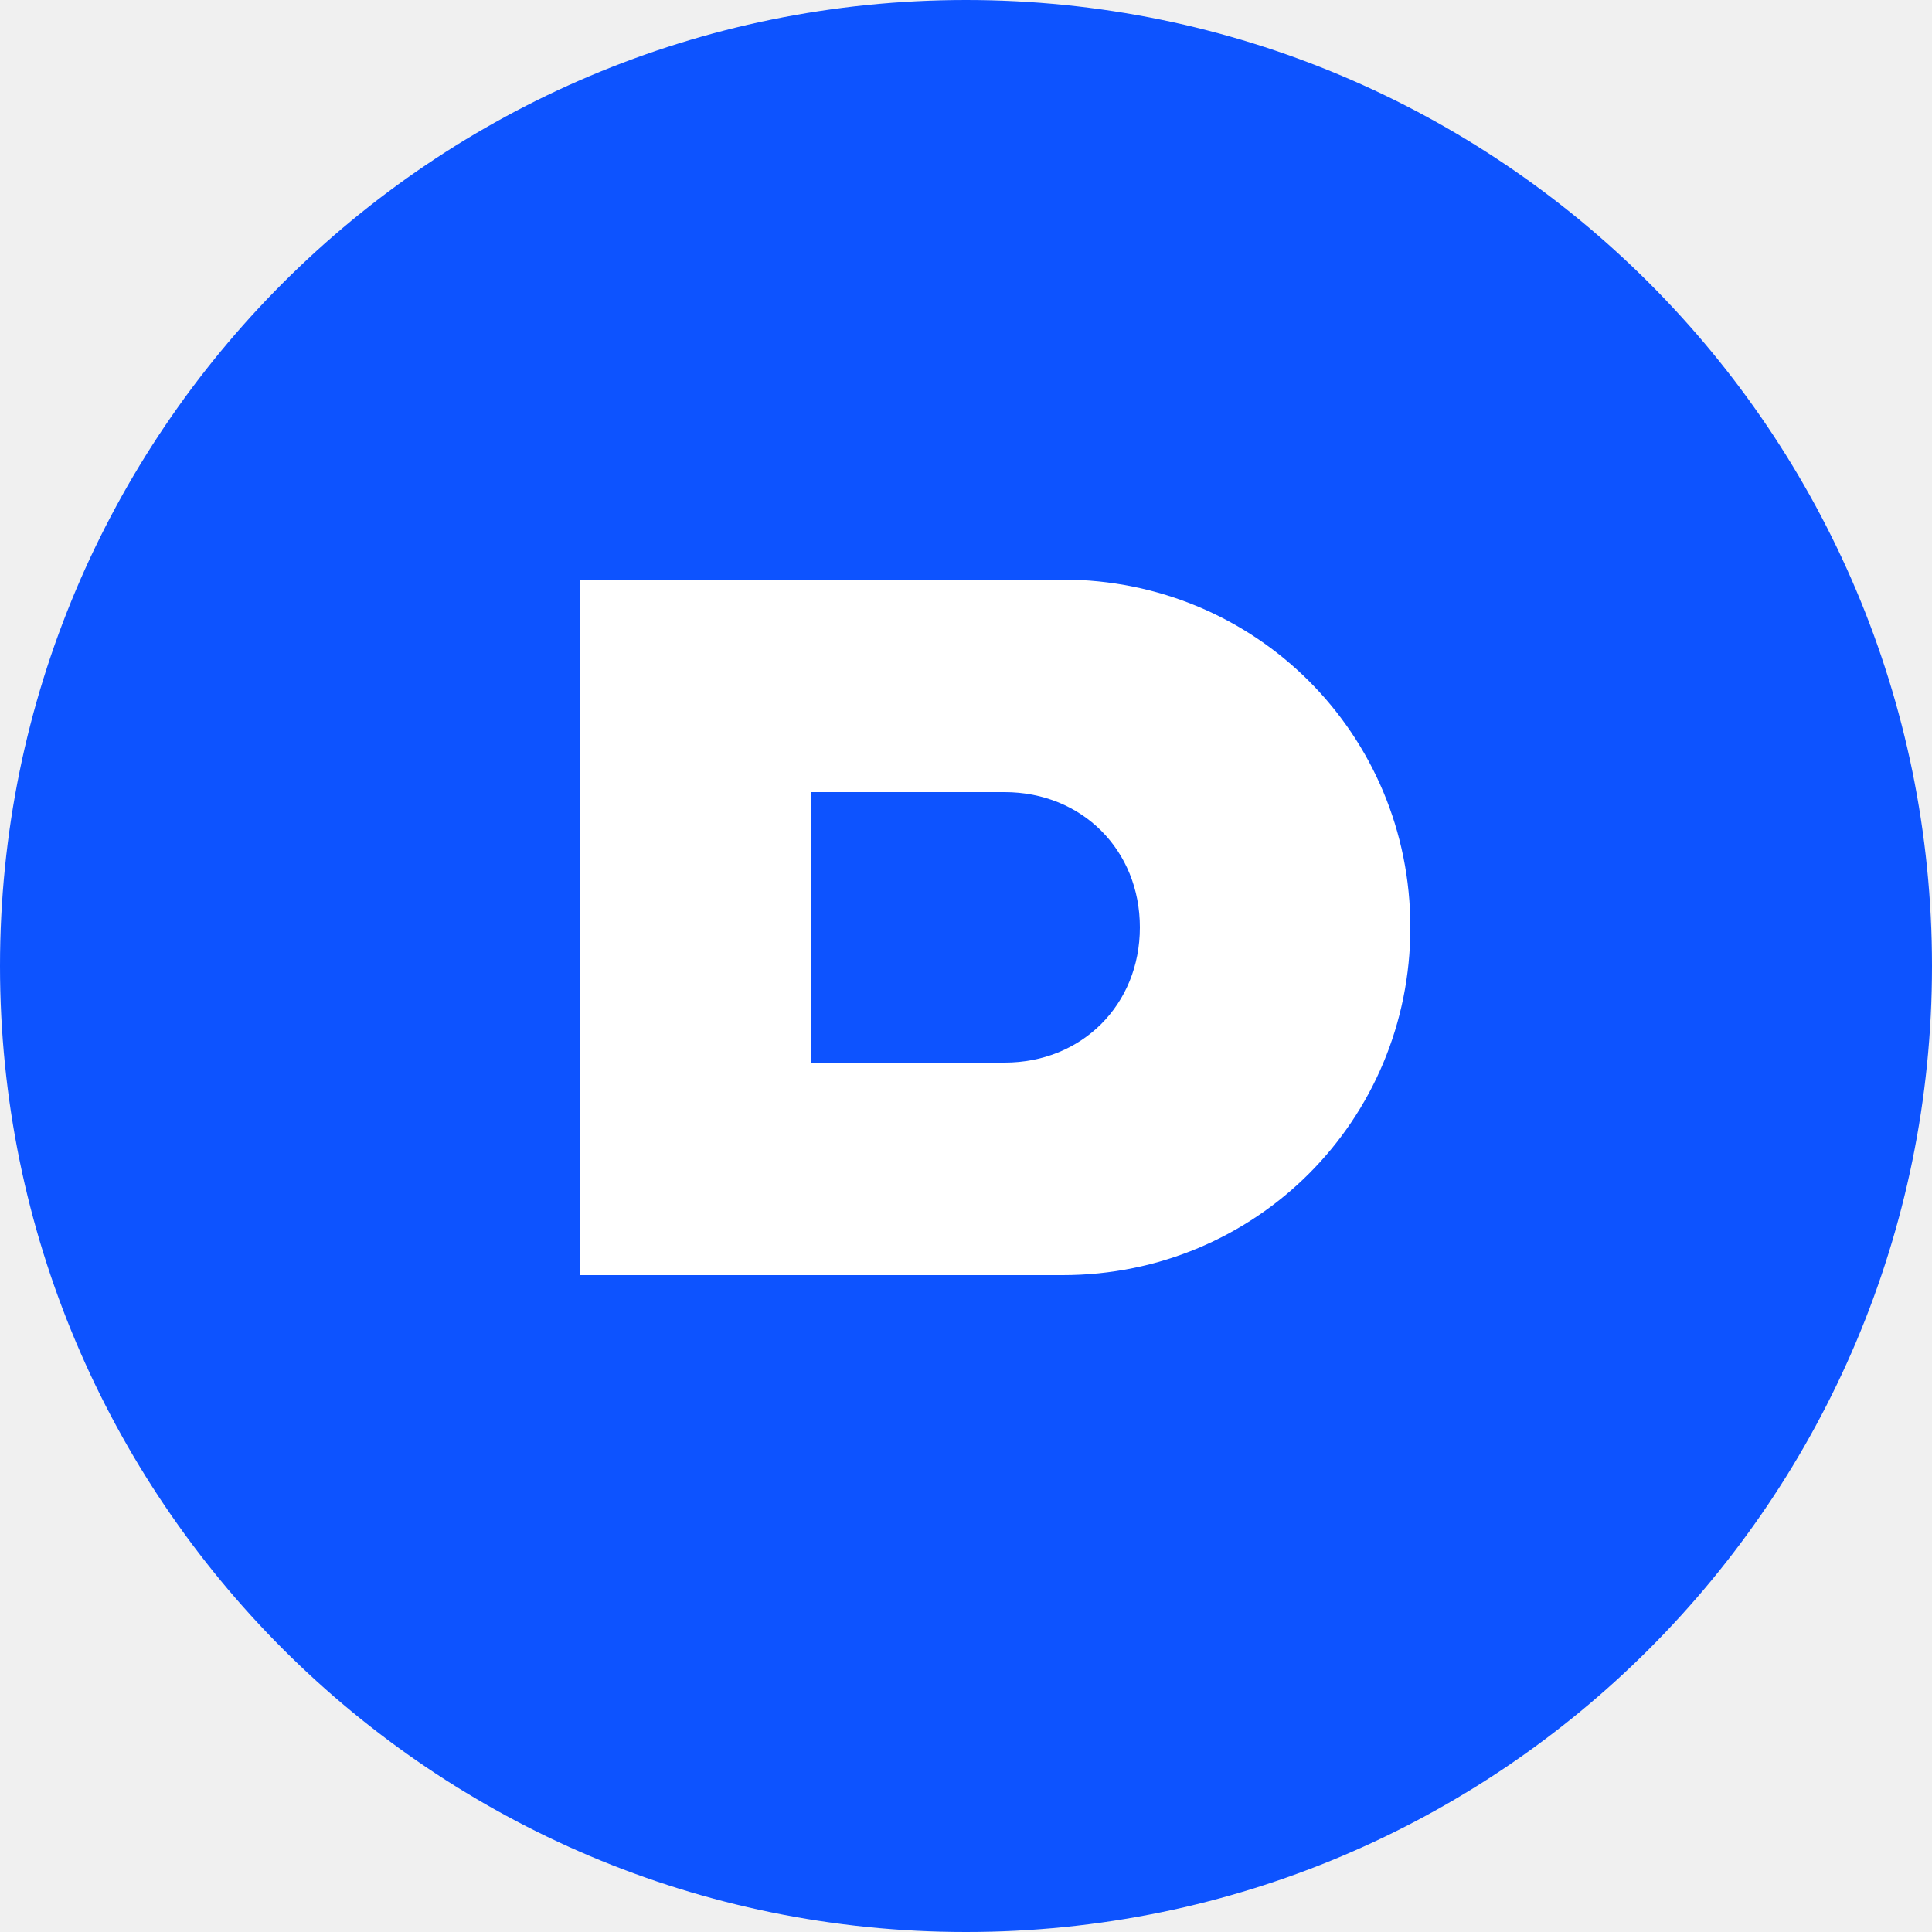
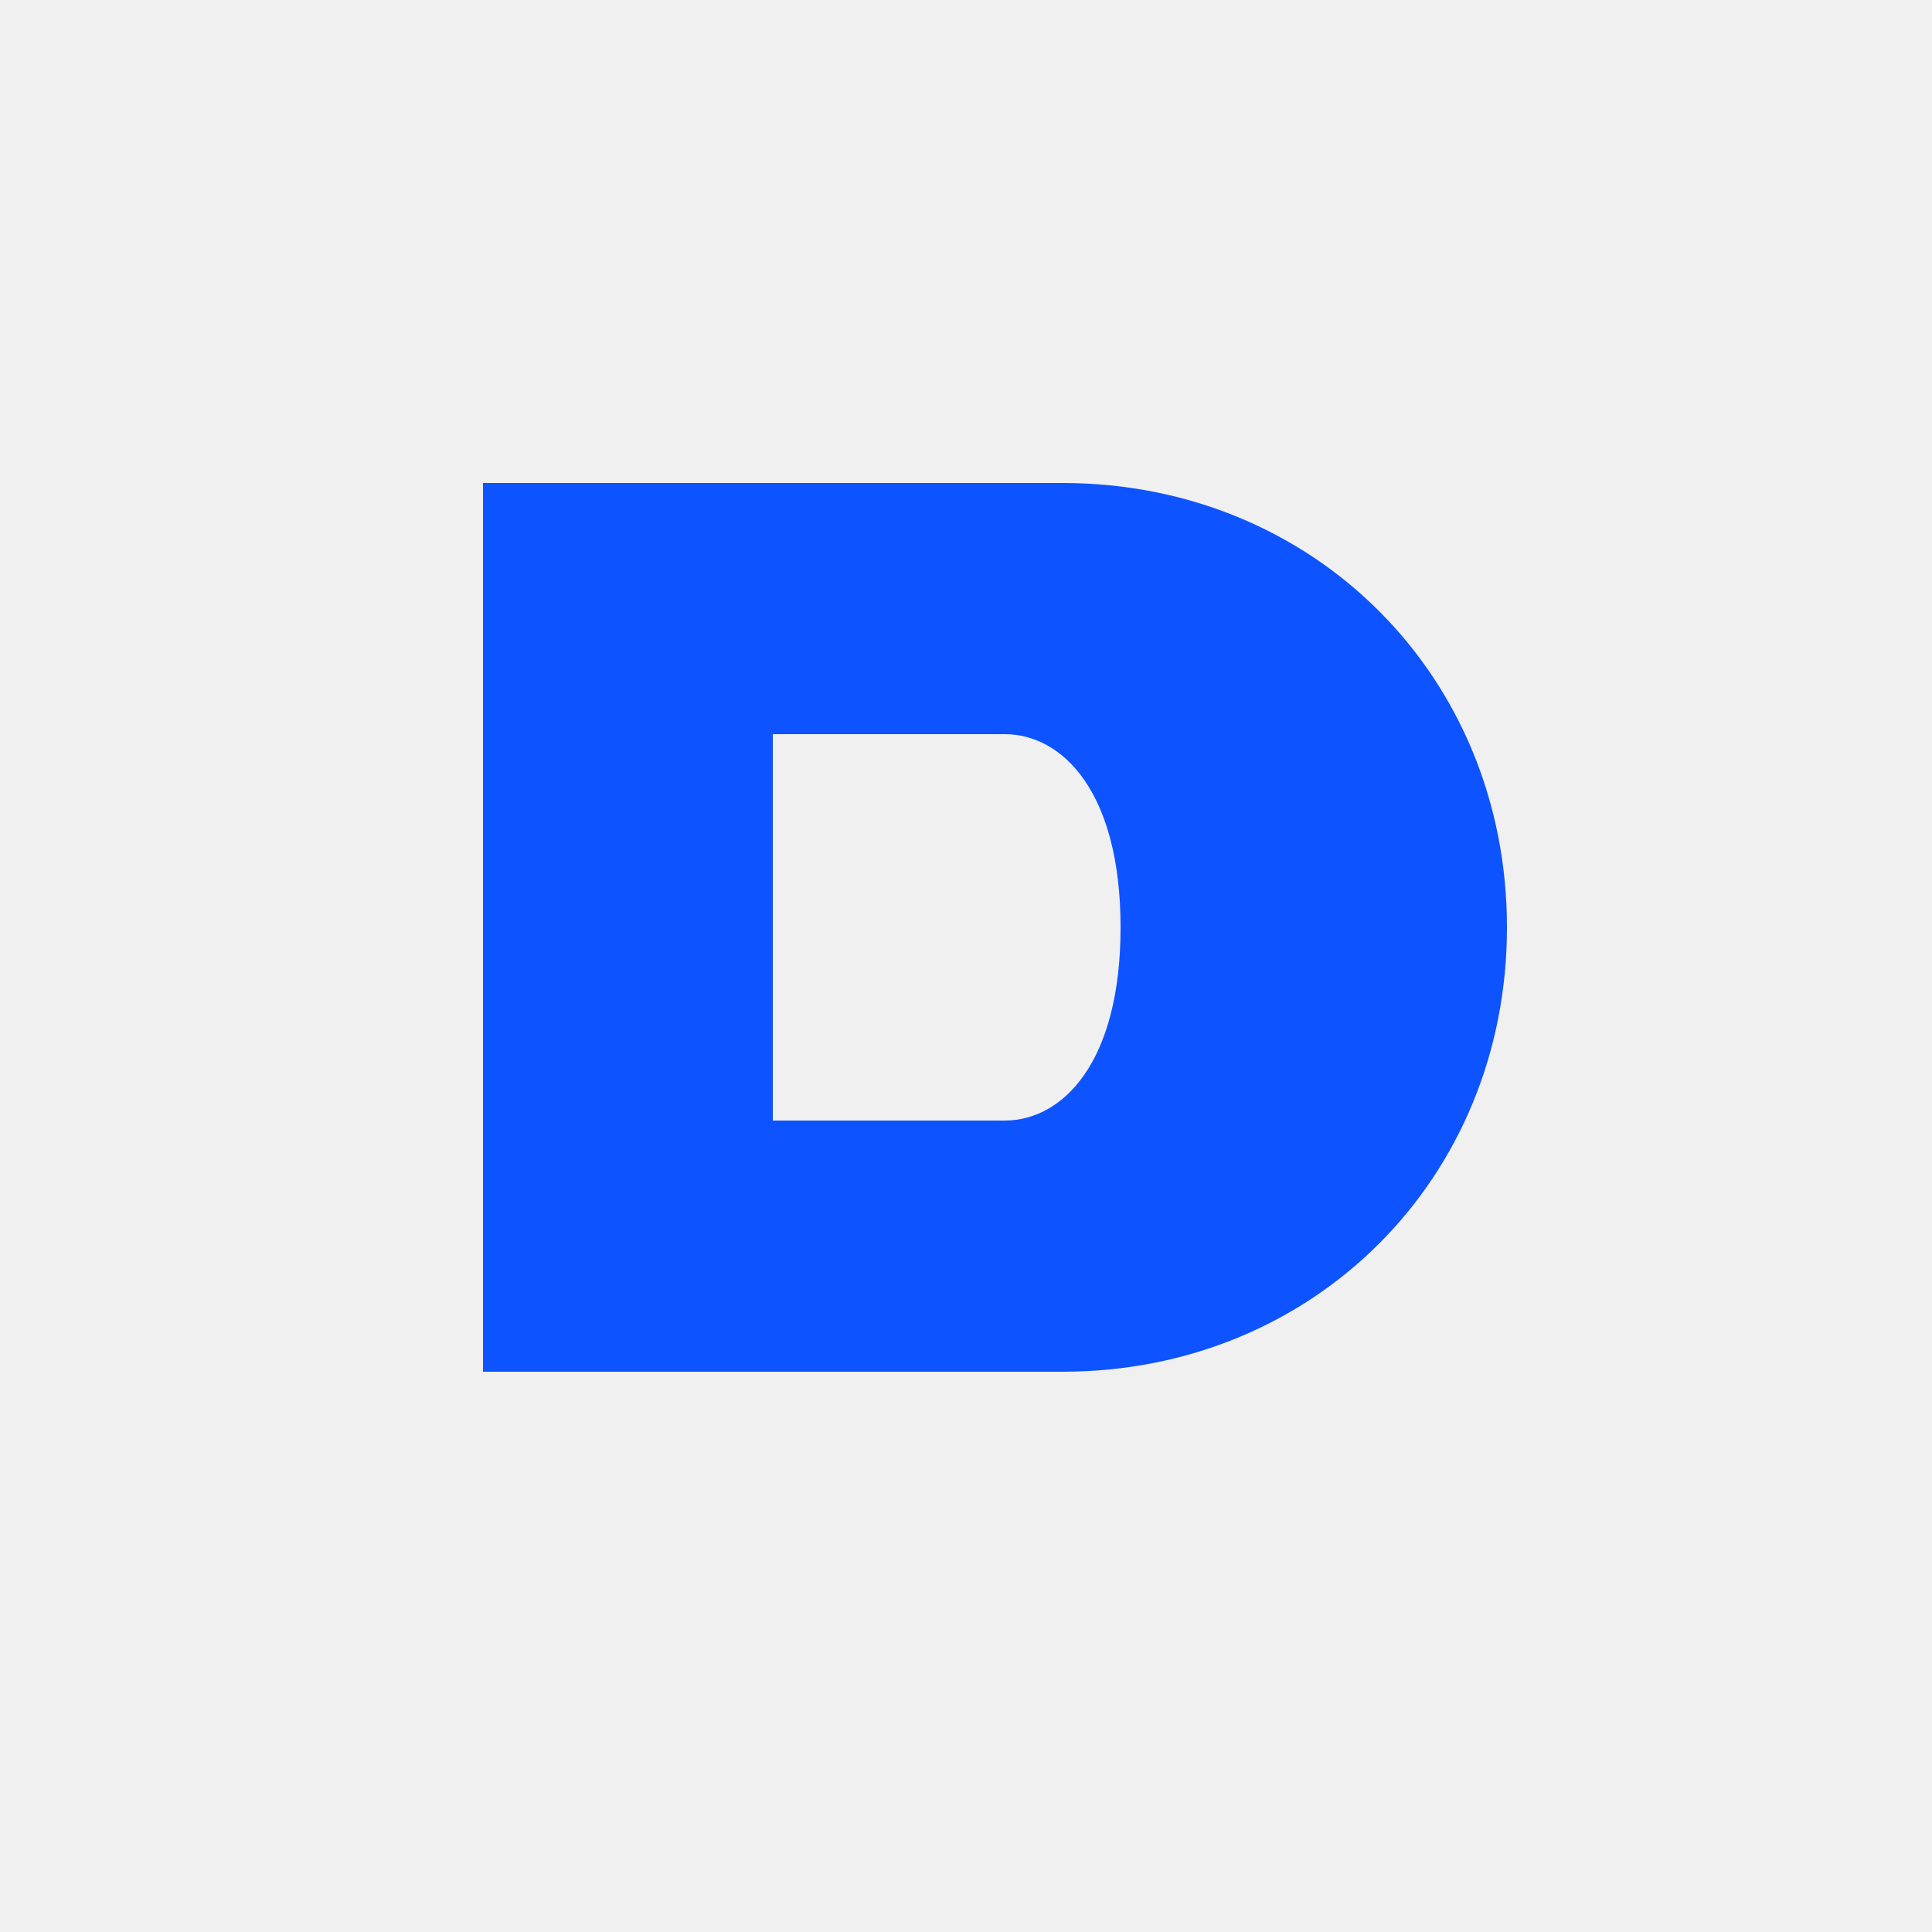
<svg xmlns="http://www.w3.org/2000/svg" viewBox="0 0 100 100">
-   <circle cx="50" cy="50" r="50" fill="#0D53FF" />
-   <path d="M30 30 H55 C65 30 73 38 73 48 C73 58 65 66 55 66 H30 Z M42 41 V55 H52 C56 55 59 52 59 48 C59 44 56 41 52 41 Z" fill="#FFFFFF" />
+   <path d="M25 25 H55 C68 25 78 35 78 48 C78 61 68 71 55 71 H25 Z M40 38 V58 H52 C55 58 58 55 58 48 C58 41 55 38 52 38 Z" fill="#0D53FF" />
</svg>
